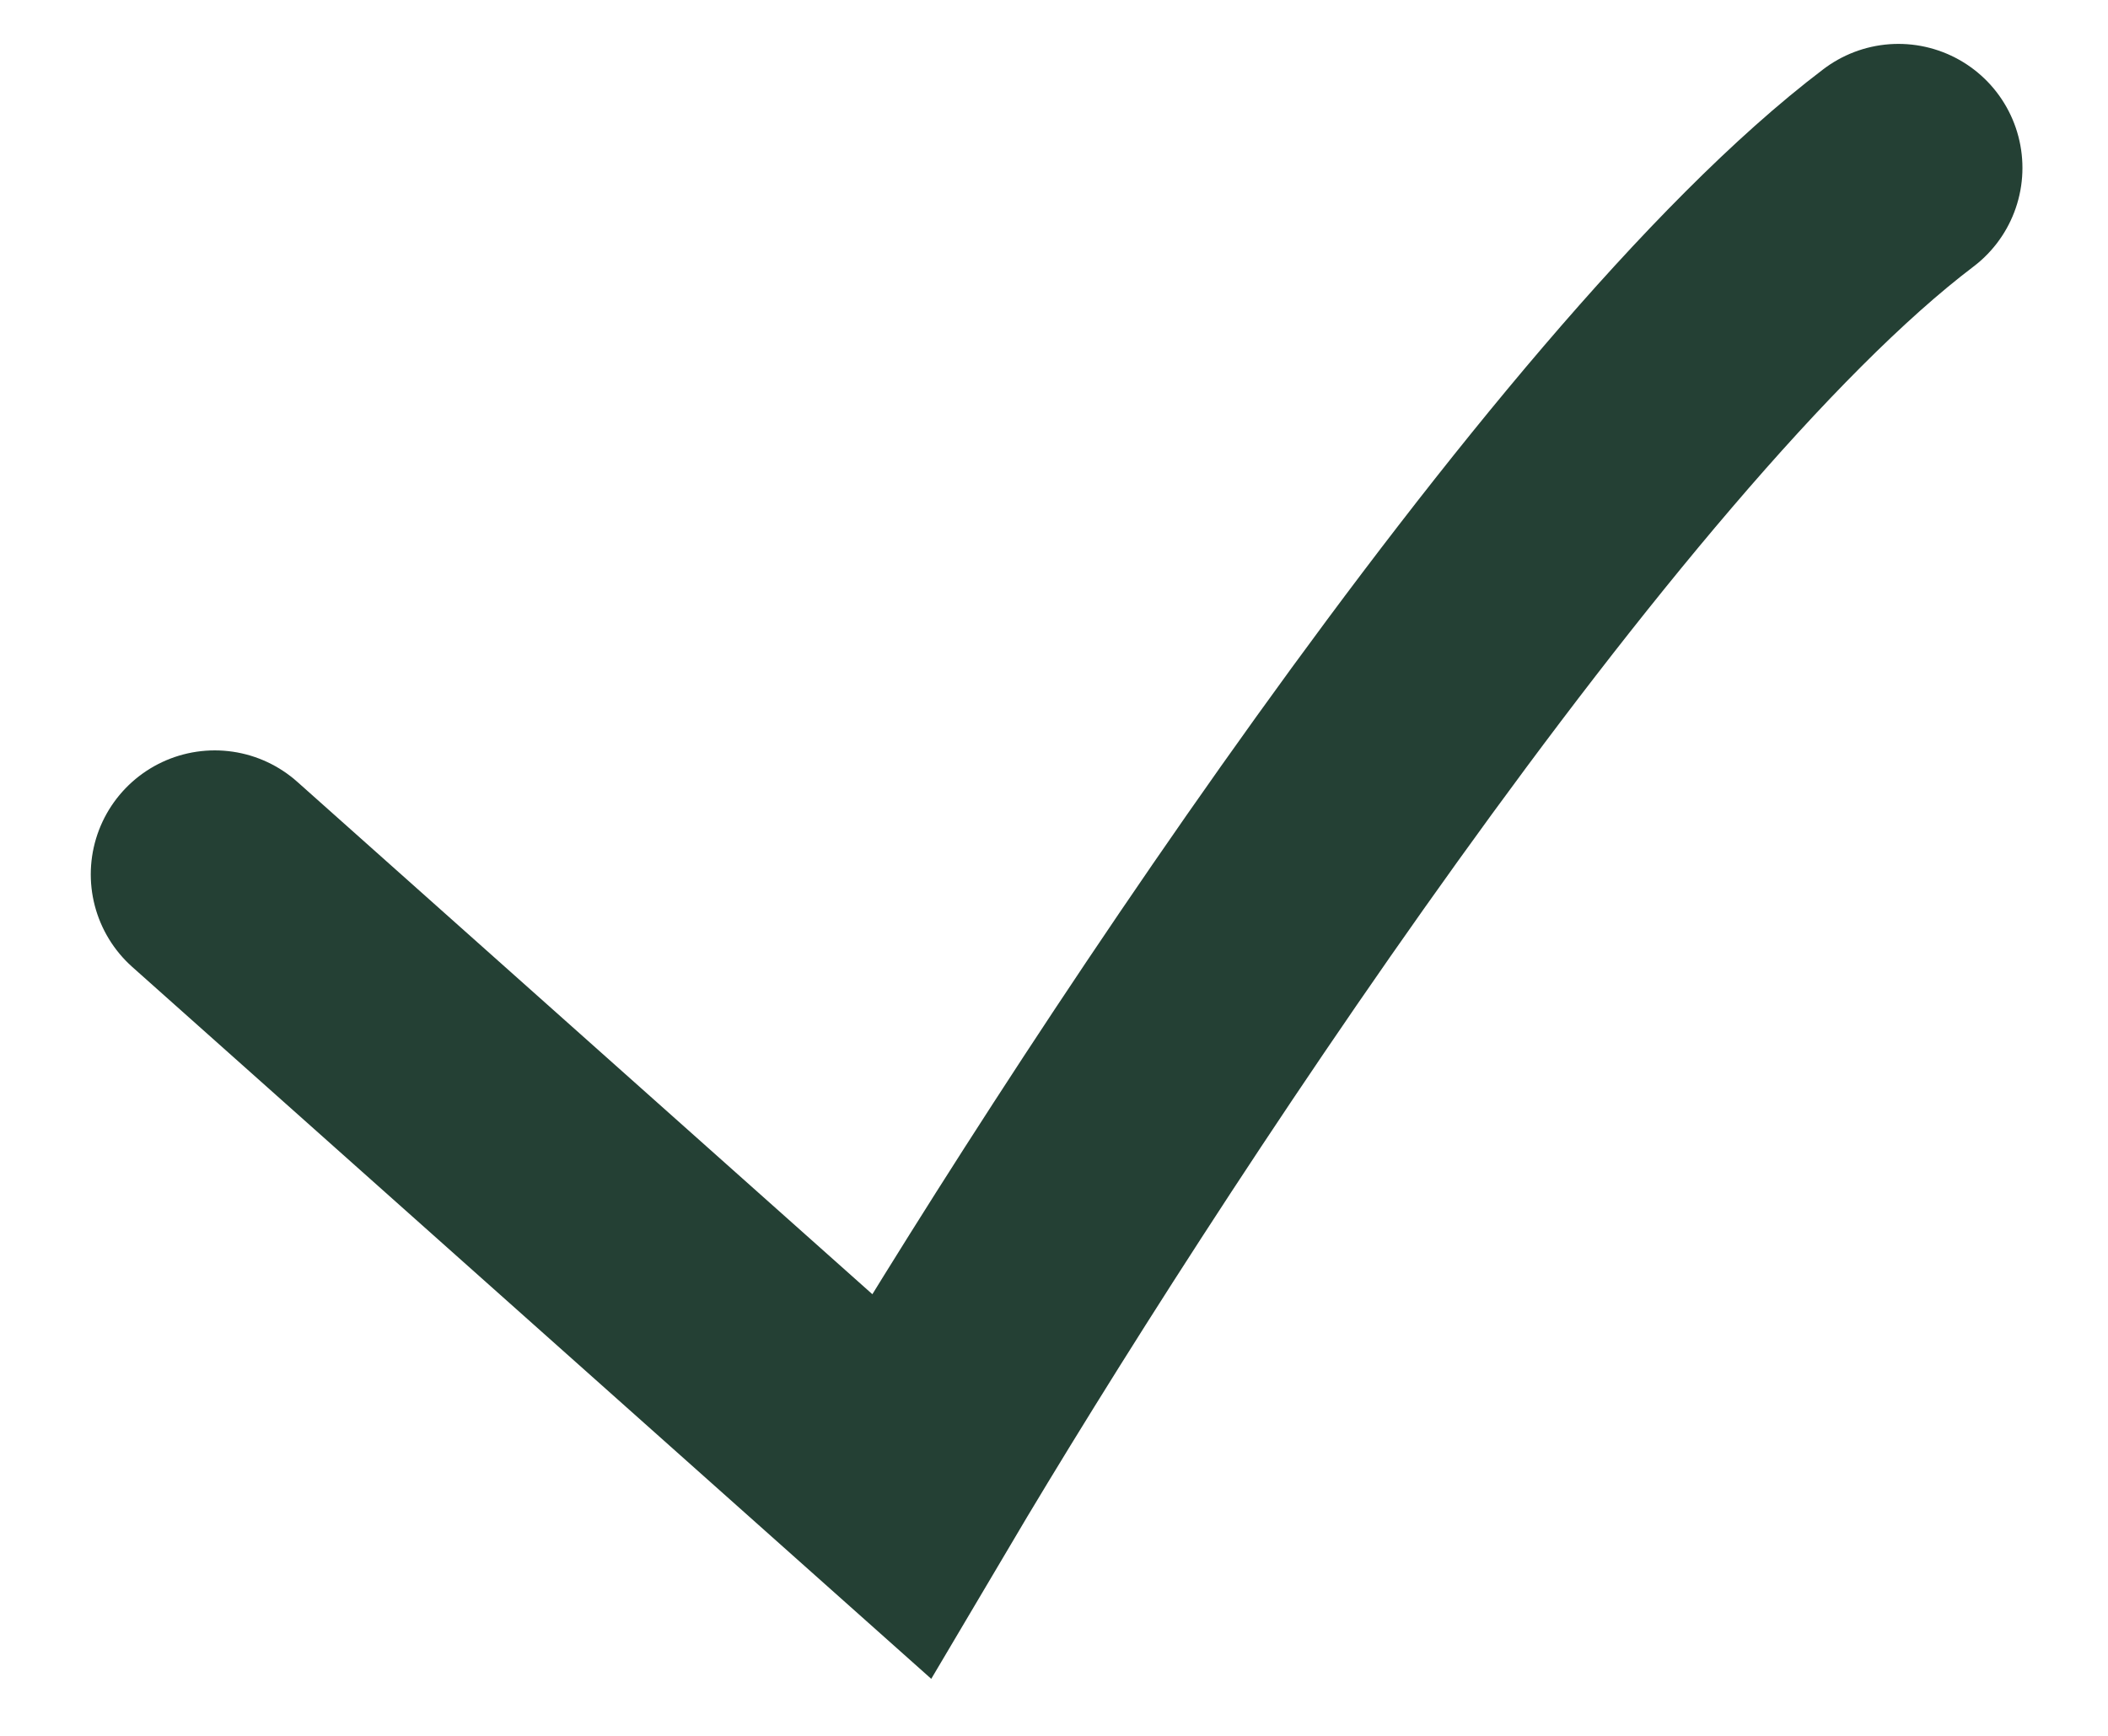
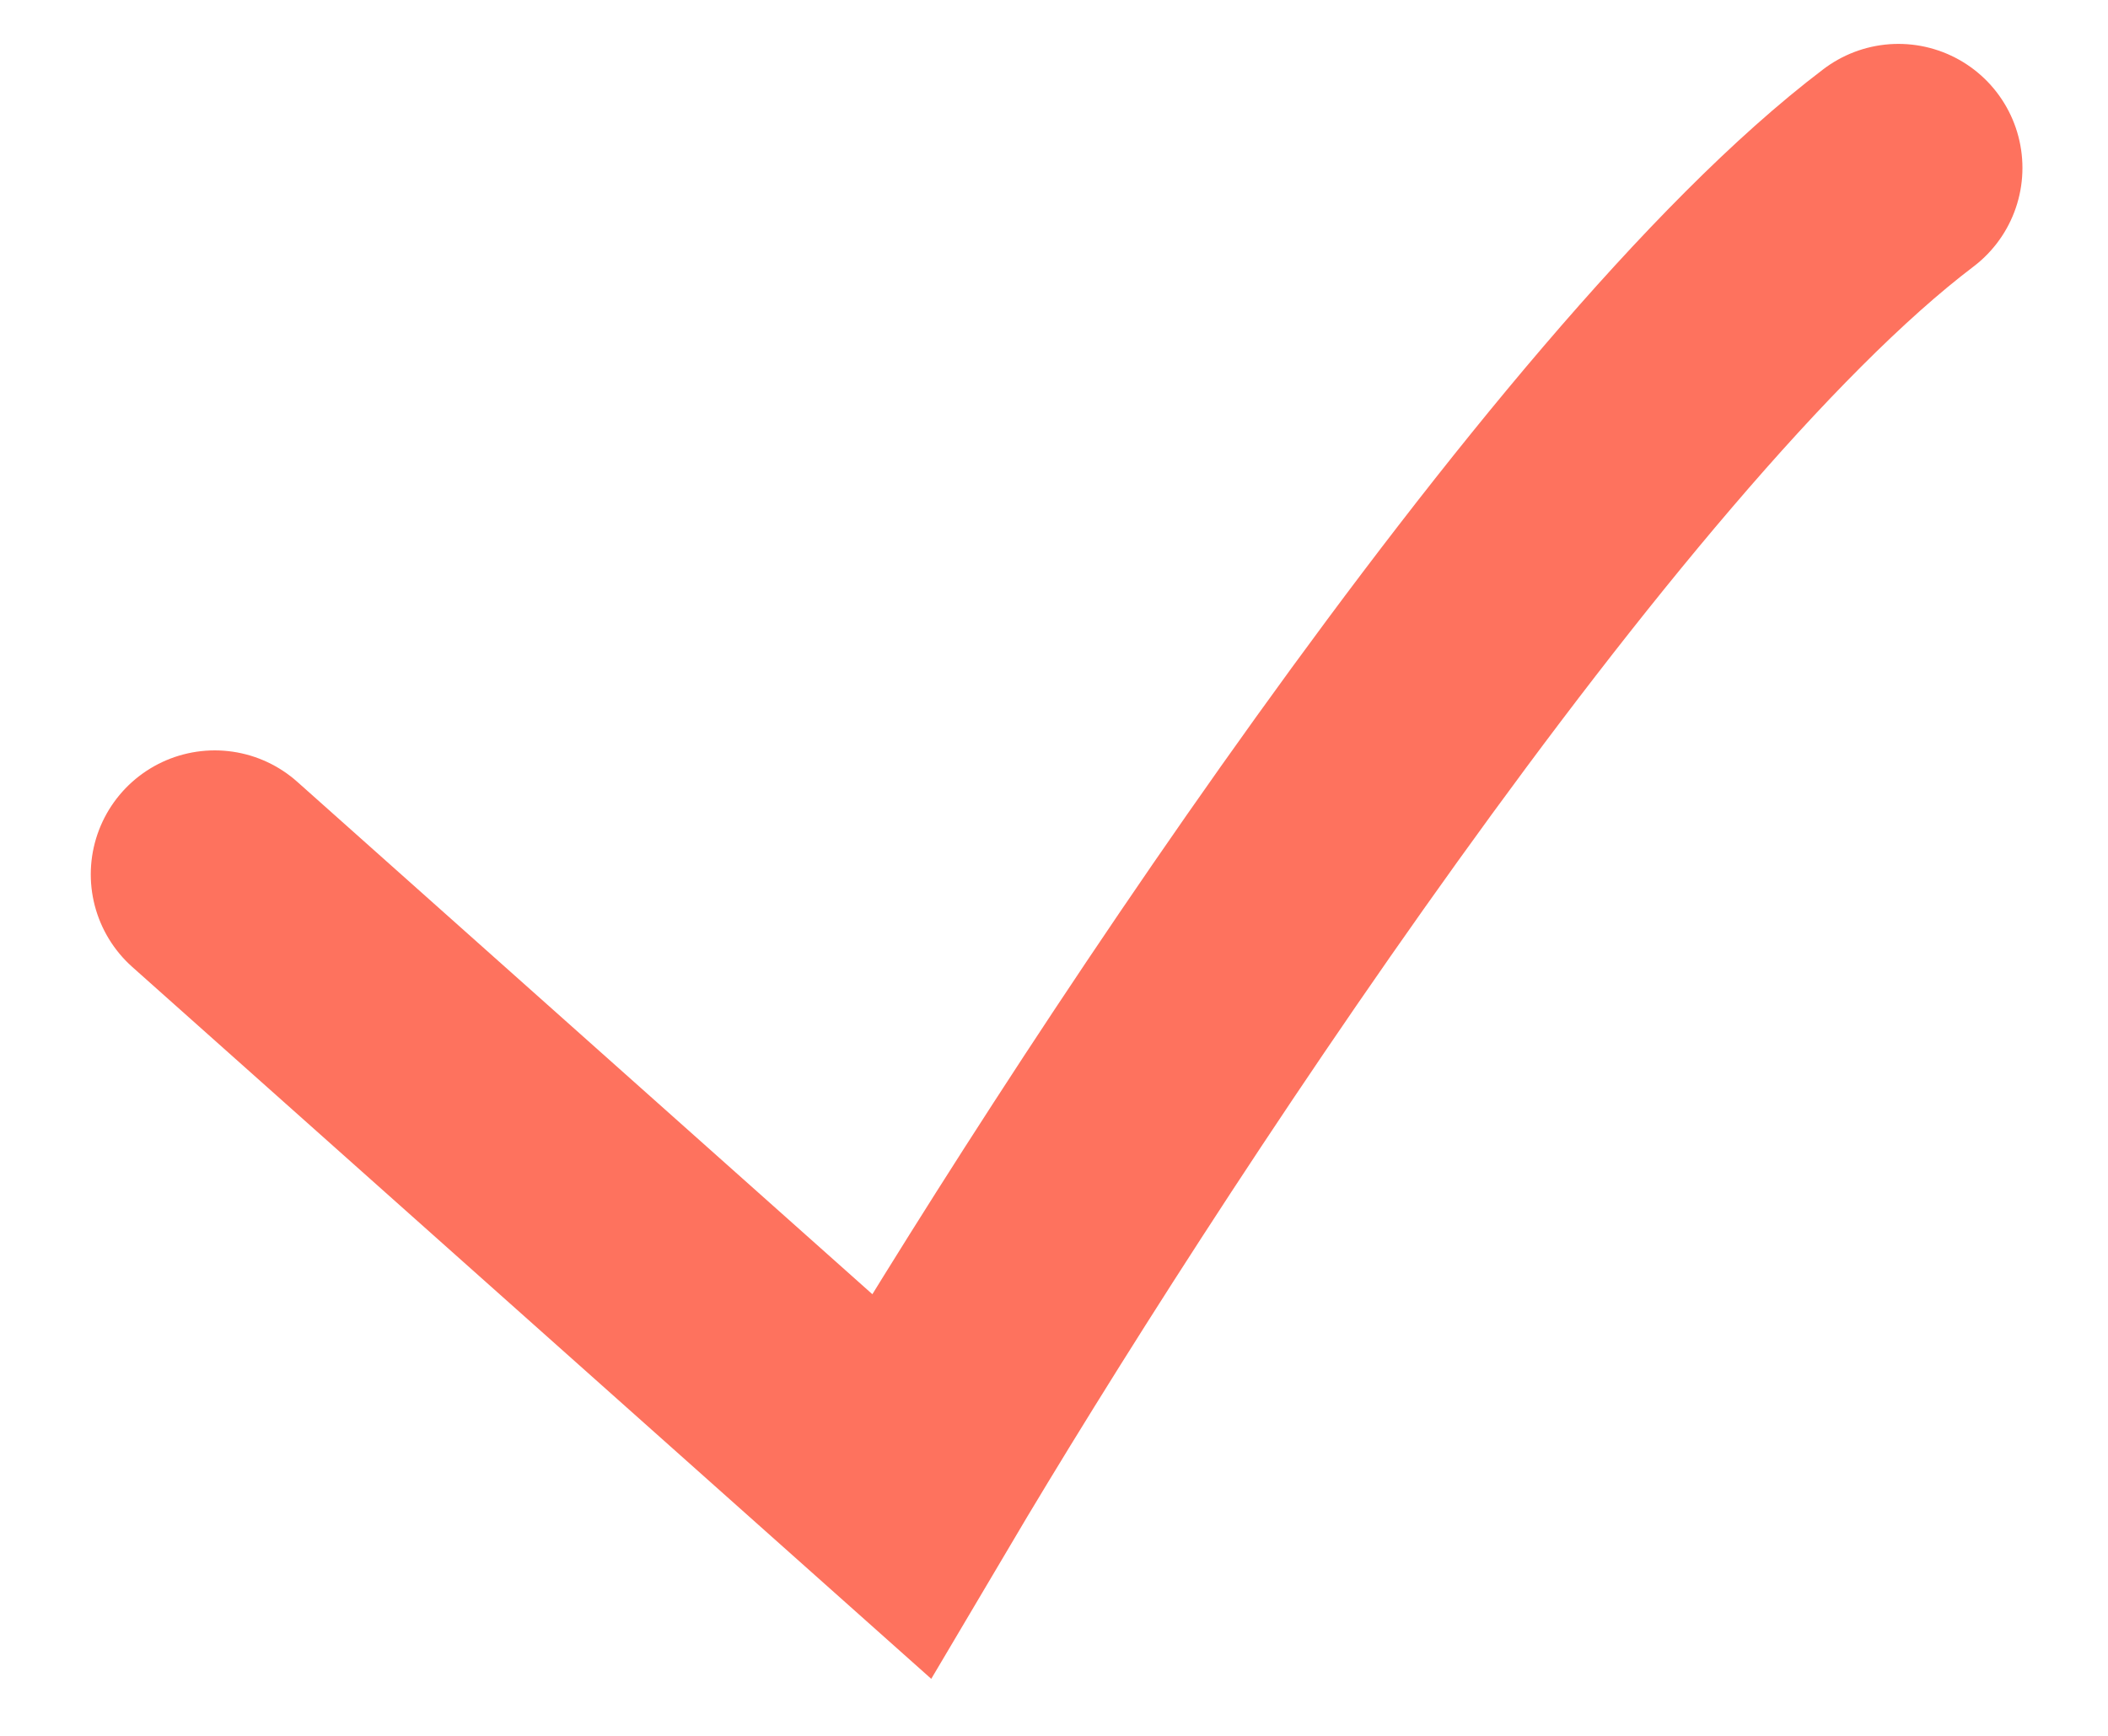
<svg xmlns="http://www.w3.org/2000/svg" width="17" height="14" viewBox="0 0 17 14" fill="none">
-   <path d="M1.732 7.052L7.268 11.985C8.889 9.244 12.766 3.282 15.31 1.354" stroke="#244034" stroke-width="2" stroke-linecap="round" />
+   <path d="M1.732 7.052L7.268 11.985C8.889 9.244 12.766 3.282 15.31 1.354" stroke="#fe725e" stroke-width="2" stroke-linecap="round" />
</svg>
